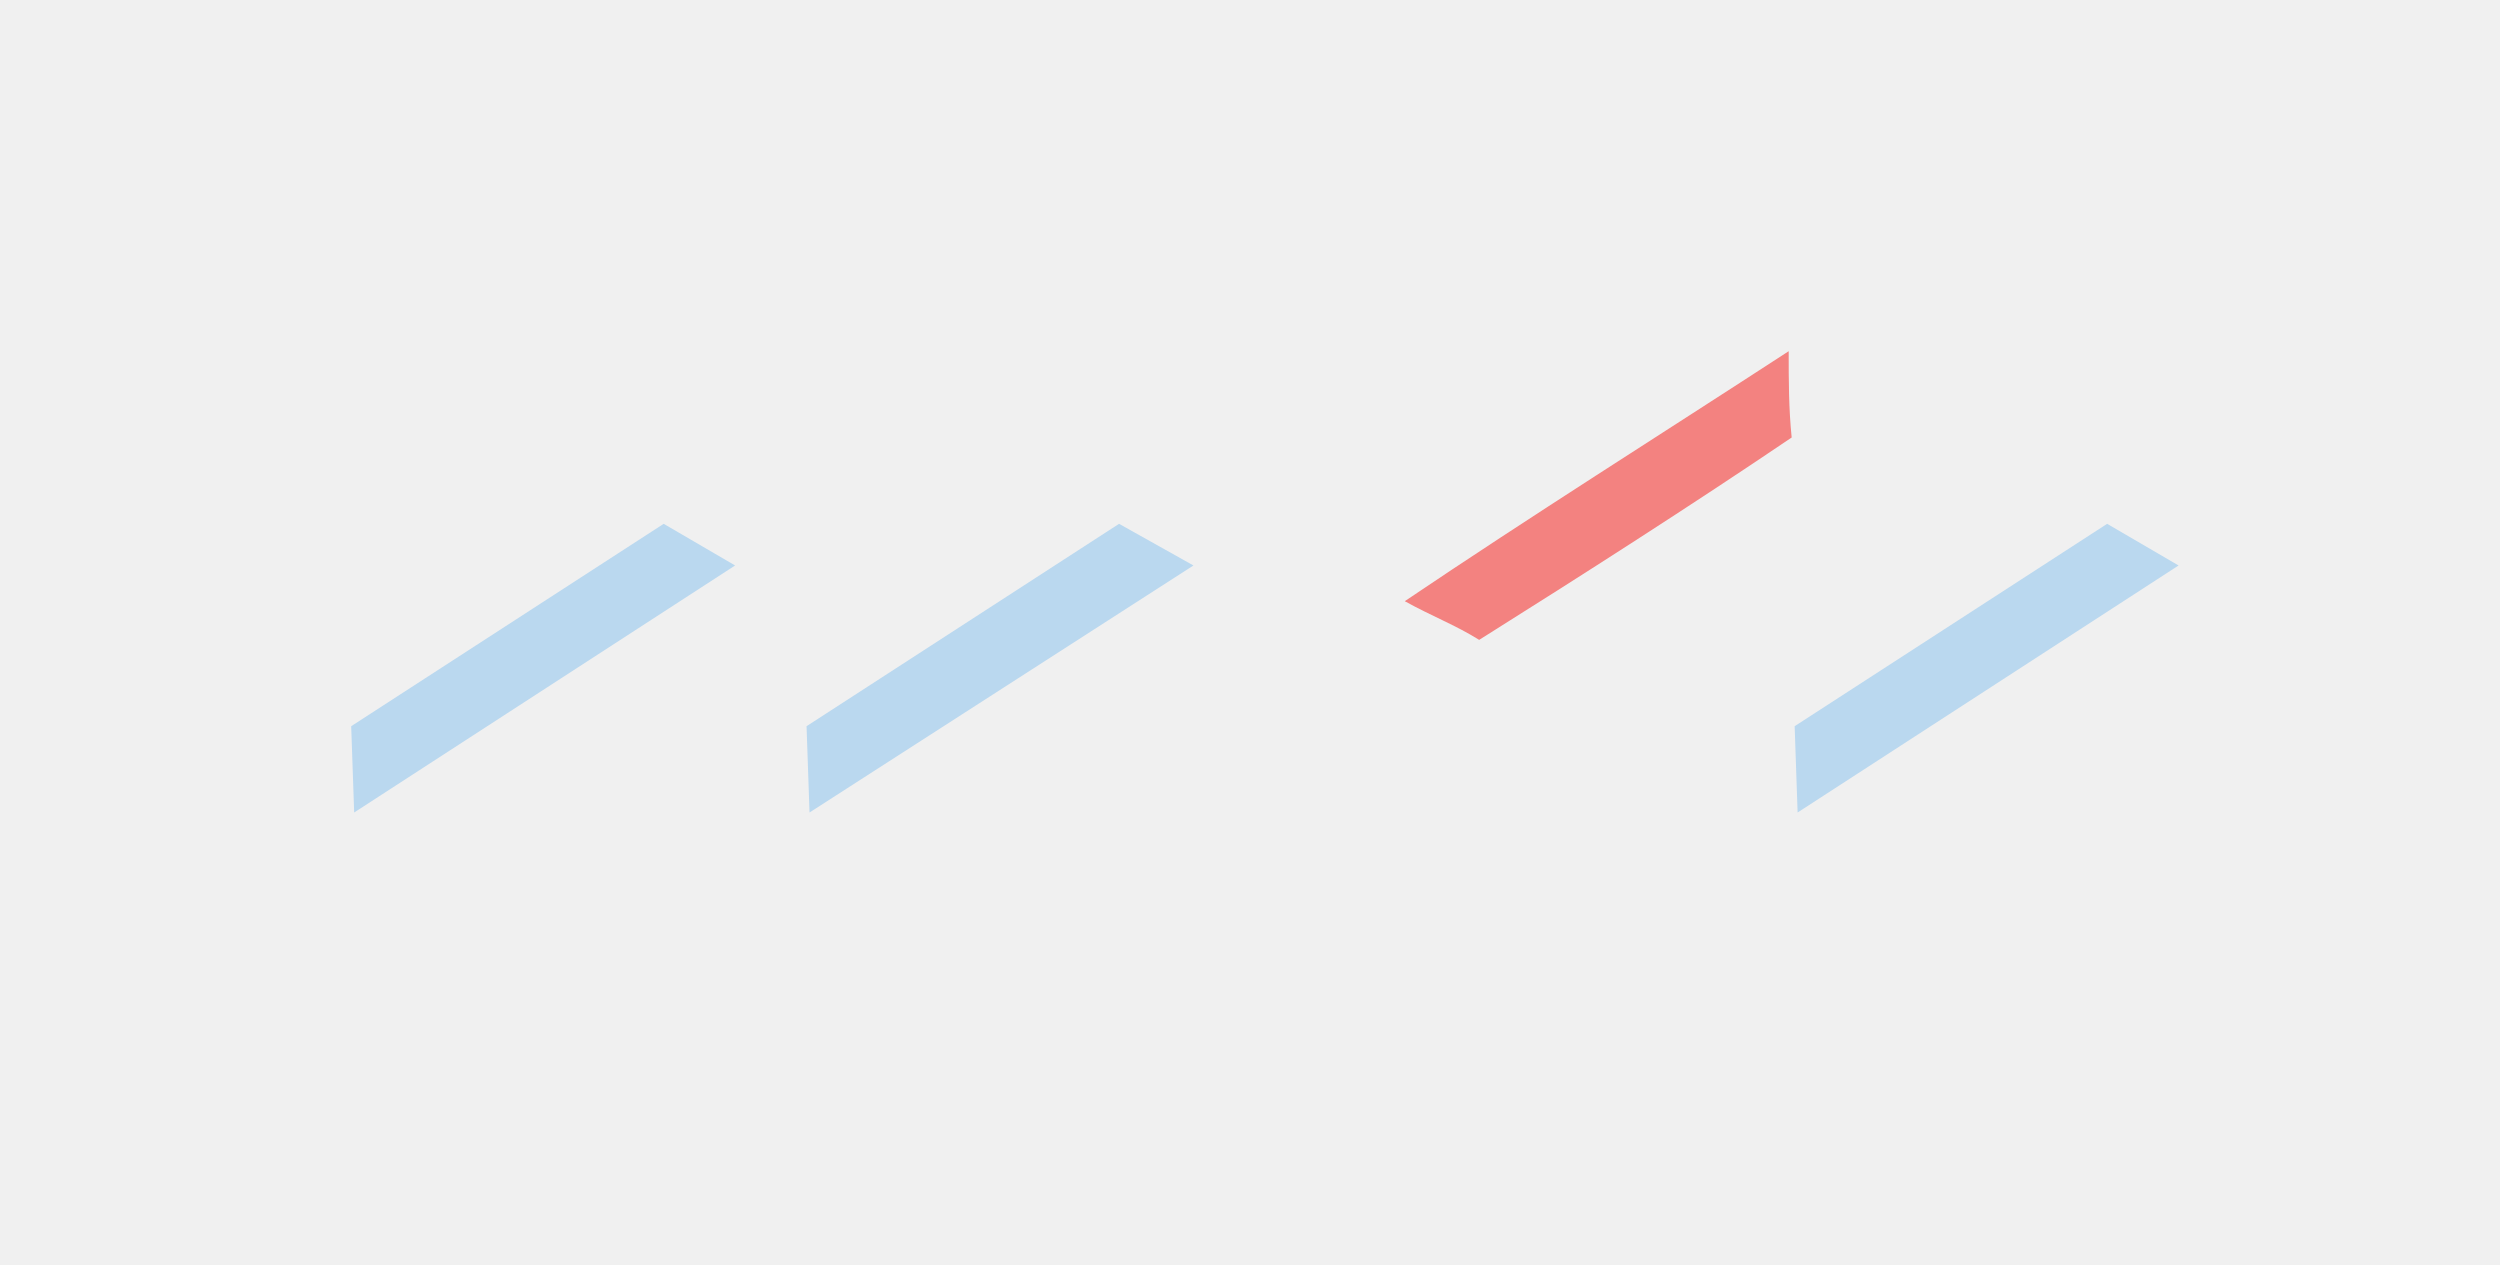
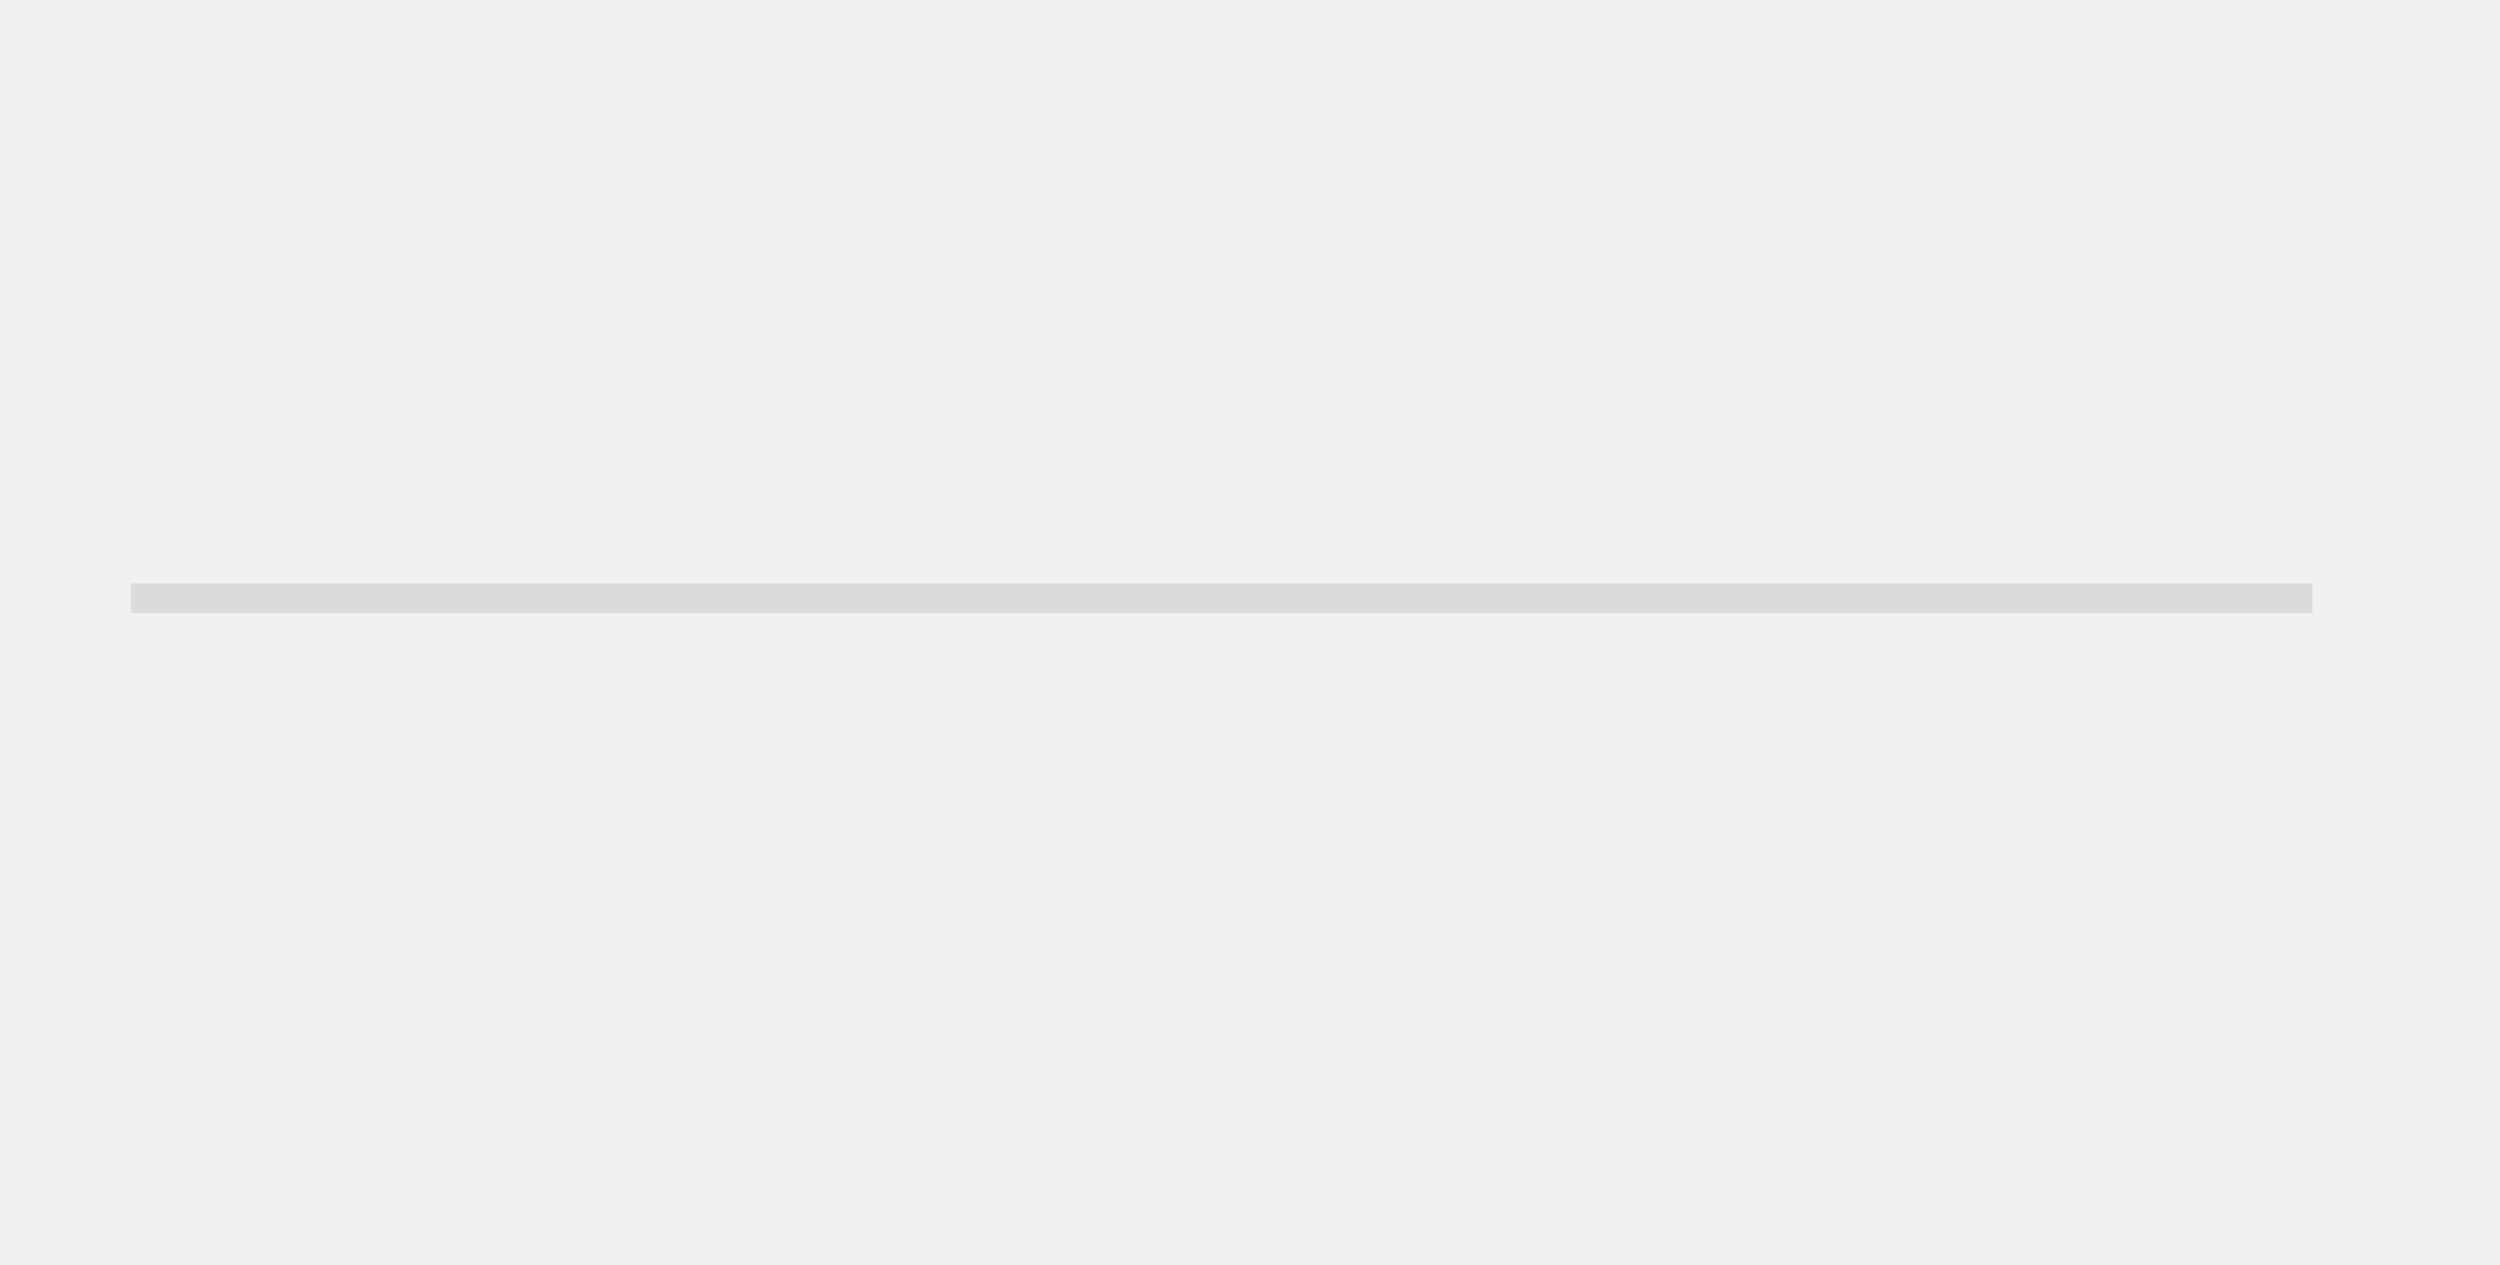
<svg xmlns="http://www.w3.org/2000/svg" version="1.1" id="Layer_1" x="0px" y="0px" viewBox="0 0 84 42.5" style="enable-background:new 0 0 84 42.5;" xml:space="preserve">
  <style type="text/css">
- 	.st0{fill:#F38280;}
- 	.st1{fill:#BAD8EF;}
+ 	.st0{opacity:0.1;fill:#FFFFFF;stroke:#202020;stroke-miterlimit:10;}
</style>
-   <path class="st0" d="M47.2,20.2c0.9,0.5,1.7,0.8,2.5,1.3c3.5-2.2,7.1-4.5,10.5-6.8c-0.1-1-0.1-1.9-0.1-2.9  C55.8,14.6,51.5,17.3,47.2,20.2z" />
-   <polyline class="st1" points="60.3,24.4 70.8,17.6 73.2,19 60.4,27.3 " />
-   <polyline class="st1" points="11.8,24.4 22.3,17.6 24.7,19 11.9,27.3 " />
-   <polyline class="st1" points="27.1,24.4 37.6,17.6 40.1,19 27.2,27.3 " />
+   <path class="st0" d="M4.4,20.1c24.4,0,48.9,0,73.3,0" />
</svg>
